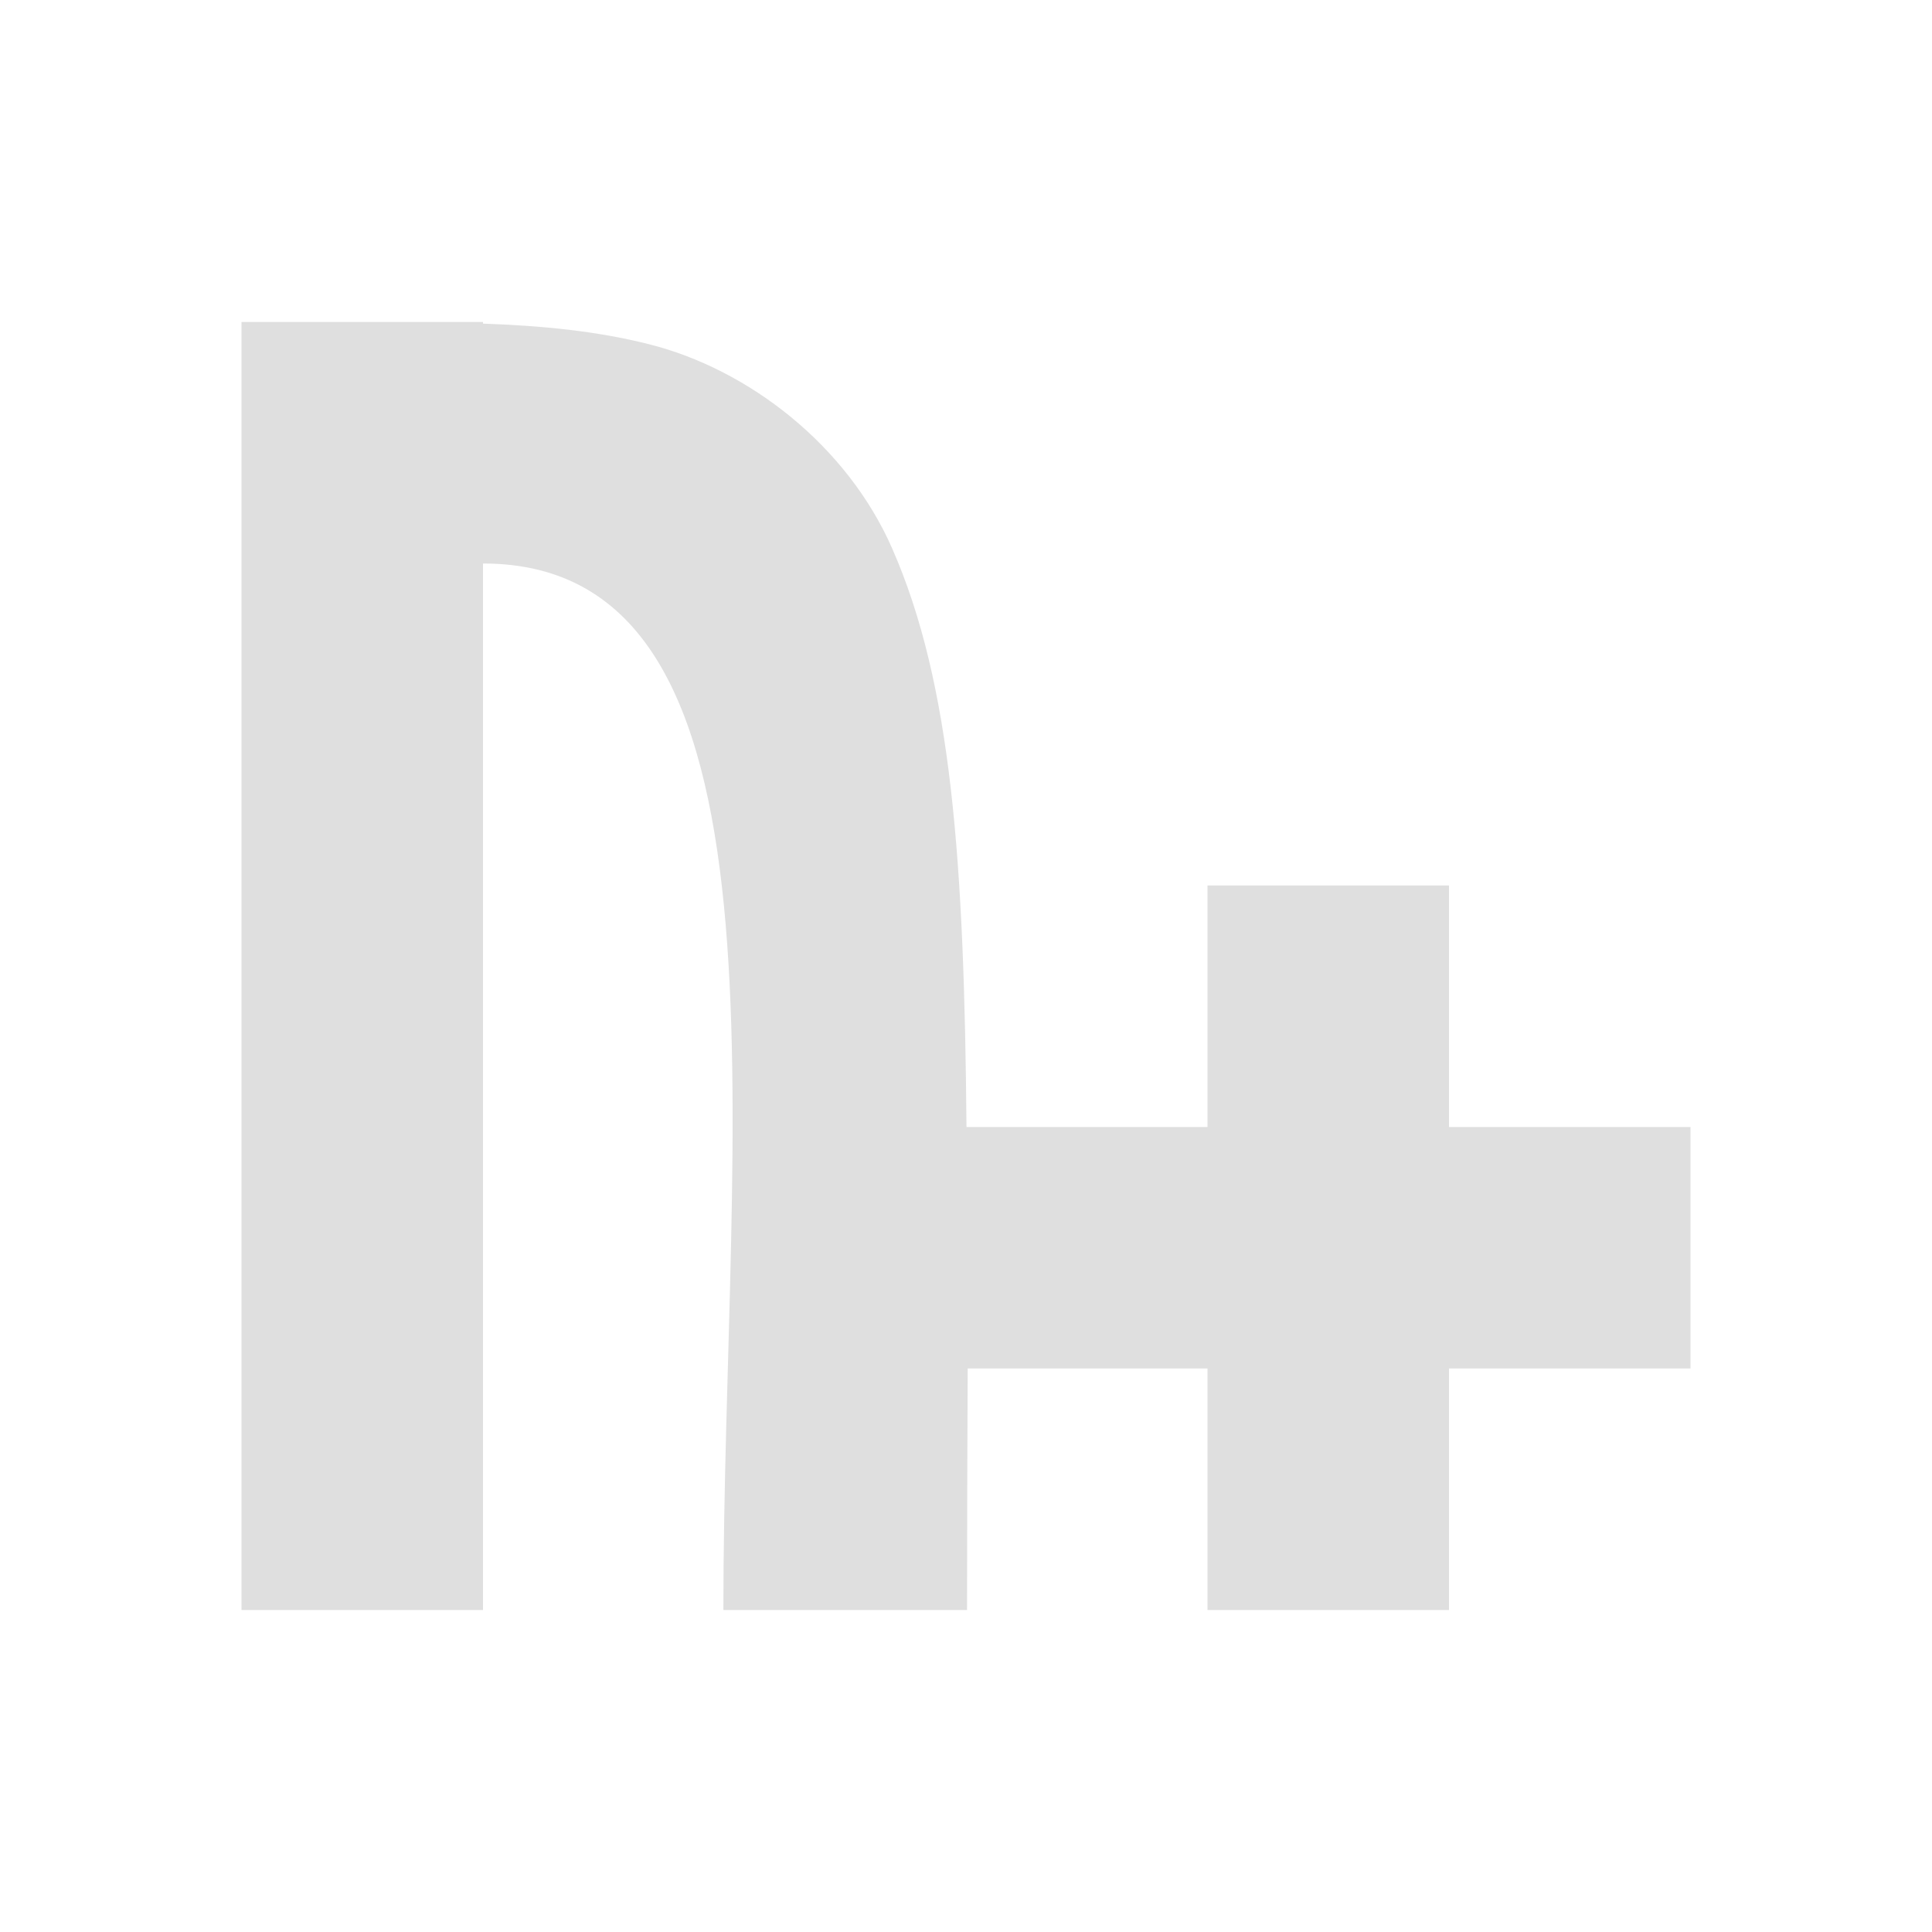
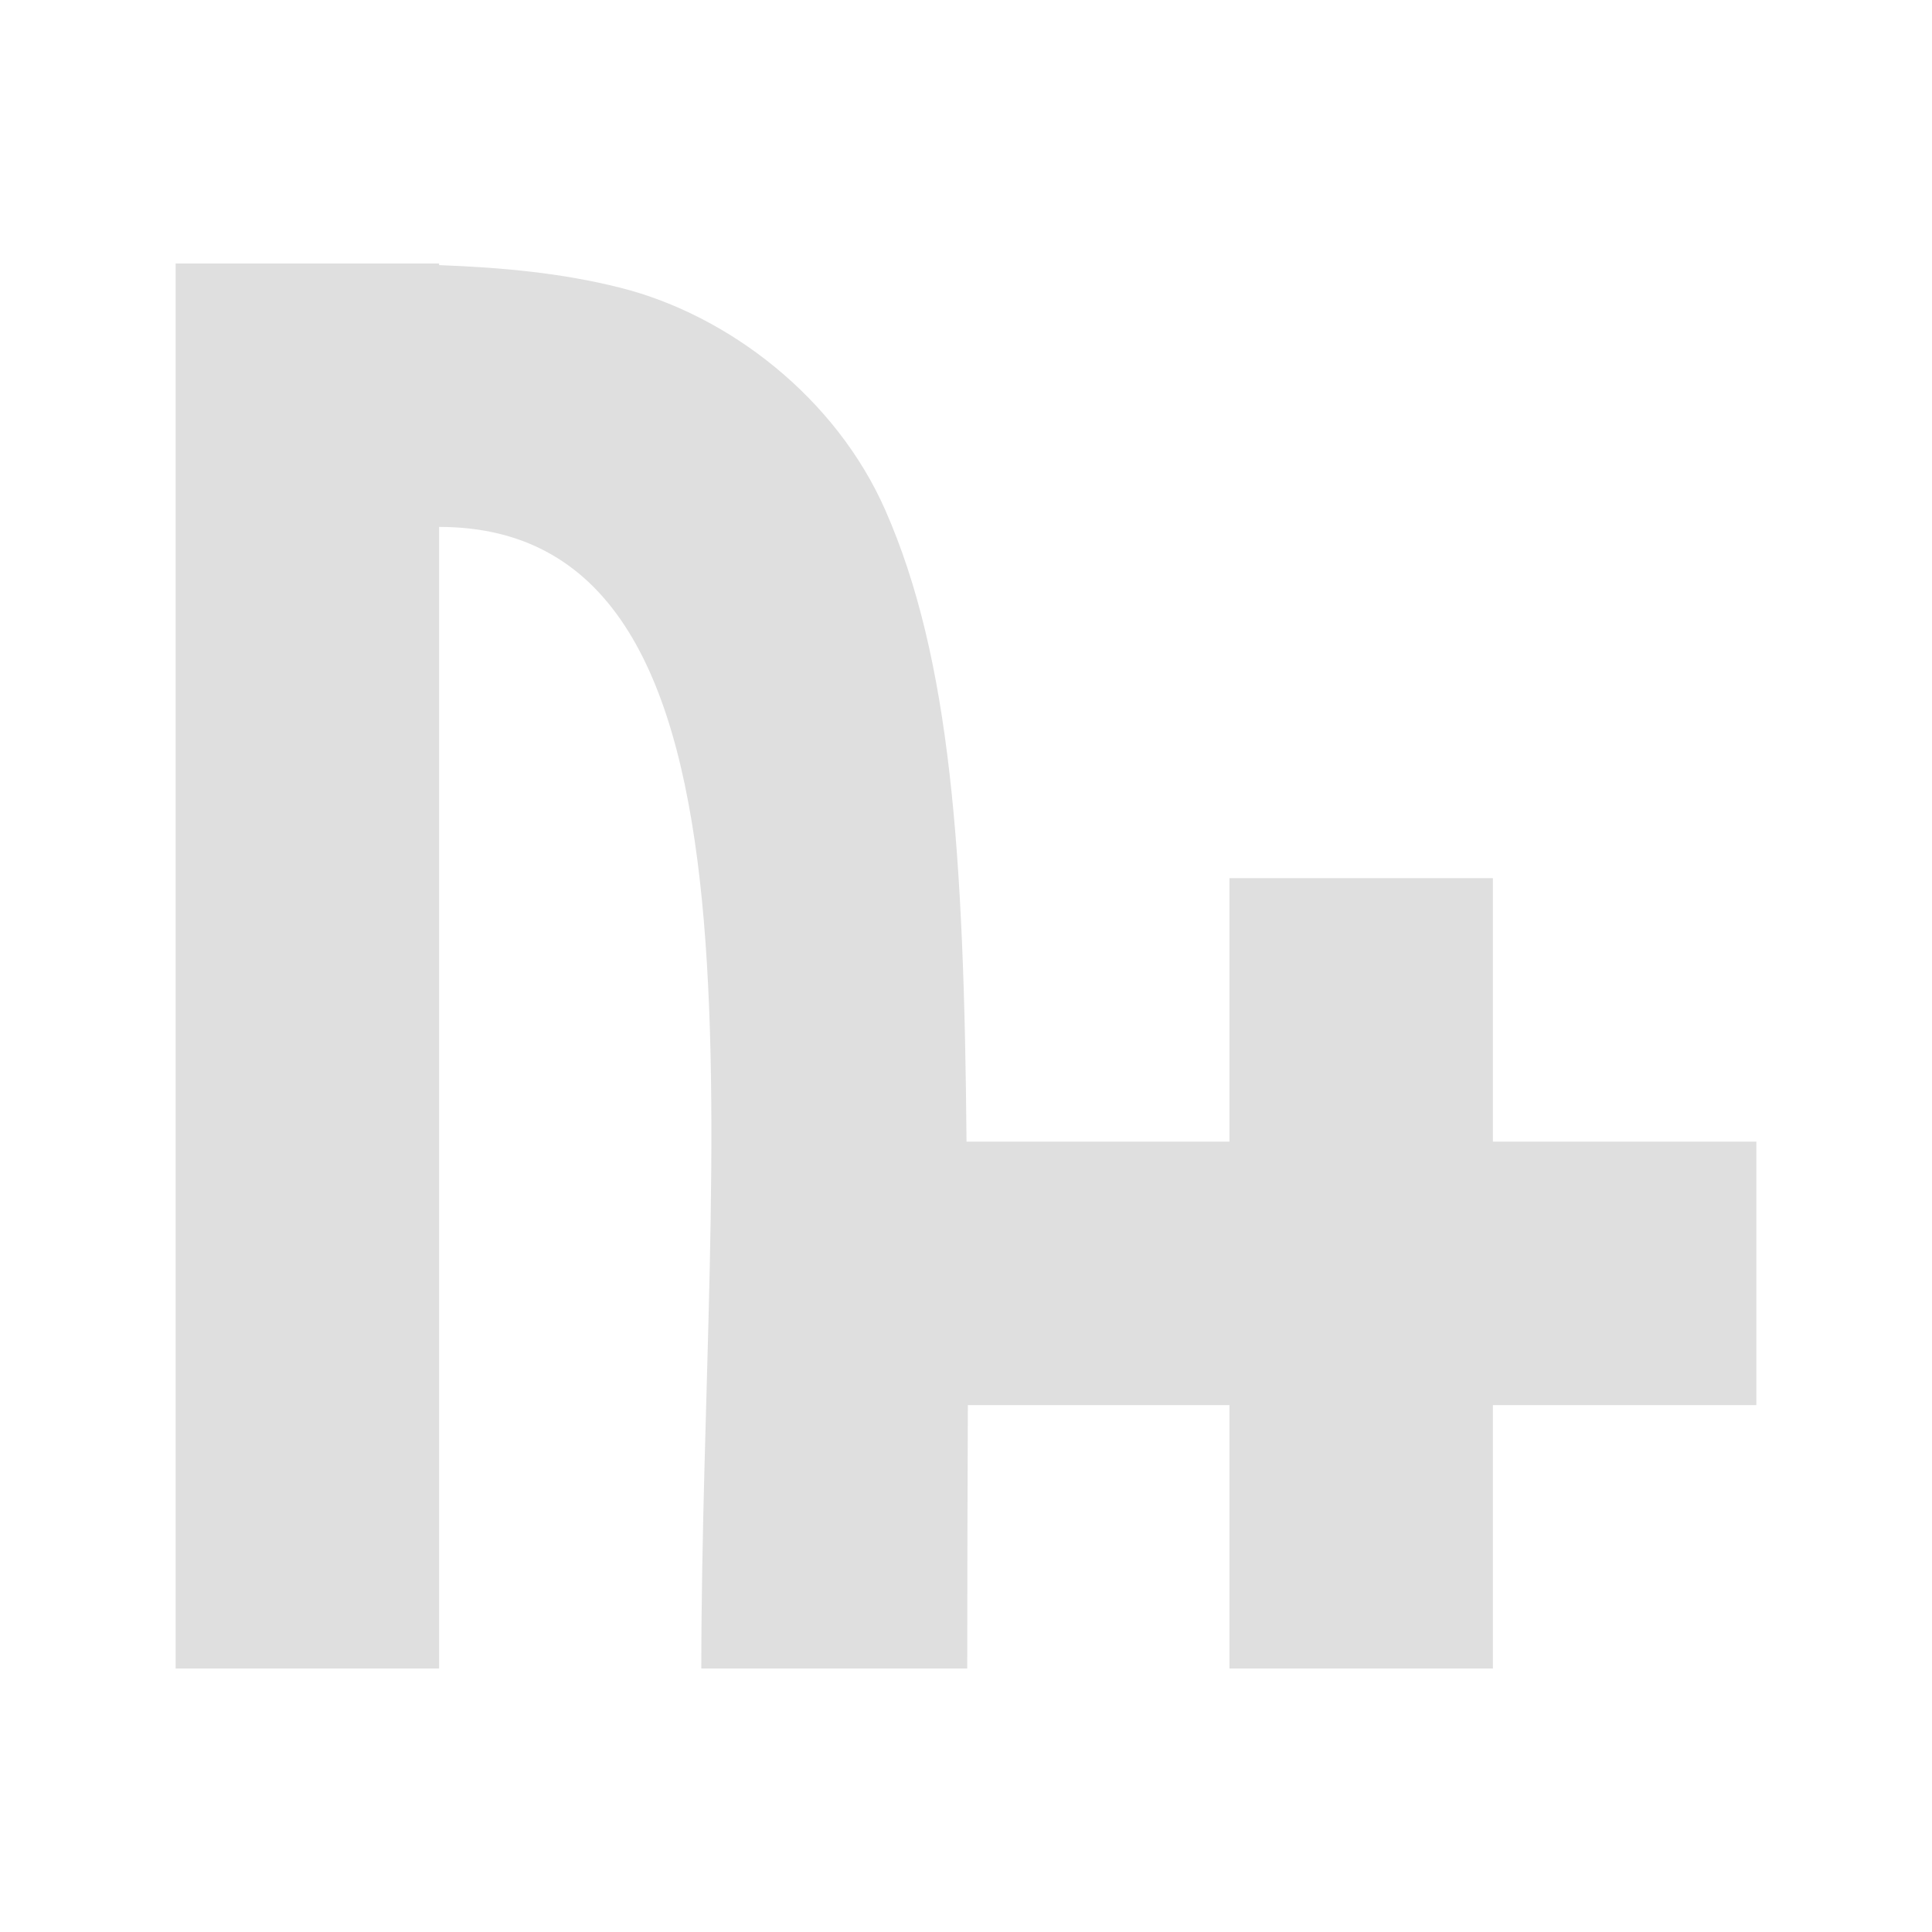
- <svg xmlns="http://www.w3.org/2000/svg" width="24" height="24" version="1.1">
+ <svg xmlns="http://www.w3.org/2000/svg" width="22" height="22" version="1.1">
  <defs>
    <style id="current-color-scheme" type="text/css">
   .ColorScheme-Text { color:#dfdfdf; } .ColorScheme-Highlight { color:#4285f4; } .ColorScheme-NeutralText { color:#ff9800; } .ColorScheme-PositiveText { color:#4caf50; } .ColorScheme-NegativeText { color:#f44336; }
  </style>
  </defs>
-   <path style="fill:currentColor" class="ColorScheme-Text" d="M 3,4 V 20 H 6 V 7 c 4,0 2.986,7 2.986,13 h 3.027 c 0,-1.136 0.004,-2.038 0.008,-3 H 15 v 3 h 3 v -3 h 3 v -3 h -3 v -3 h -3 v 3 H 12.006 C 11.978,10.711 11.825,8.5 11.082,6.811 10.52,5.532 9.301,4.589 8.066,4.277 7.402,4.109 6.721,4.046 6,4.02 V 4 Z" />
+   <path style="fill:currentColor" class="ColorScheme-Text" d="M 2,3 V 19 H 5 V 6 C 9,6 7.986,13 7.986,19 H 11.014 C 11.014,17.864 11.018,16.962 11.021,16 H 14 V 19 H 17 V 16 H 20 V 13 H 17 V 10 H 14 V 13 H 11.006 C 10.978,9.711 10.825,7.5 10.082,5.811 9.52,4.532 8.301,3.589 7.066,3.277 6.402,3.109 5.721,3.046 5,3.019 V 3 Z" />
</svg>
